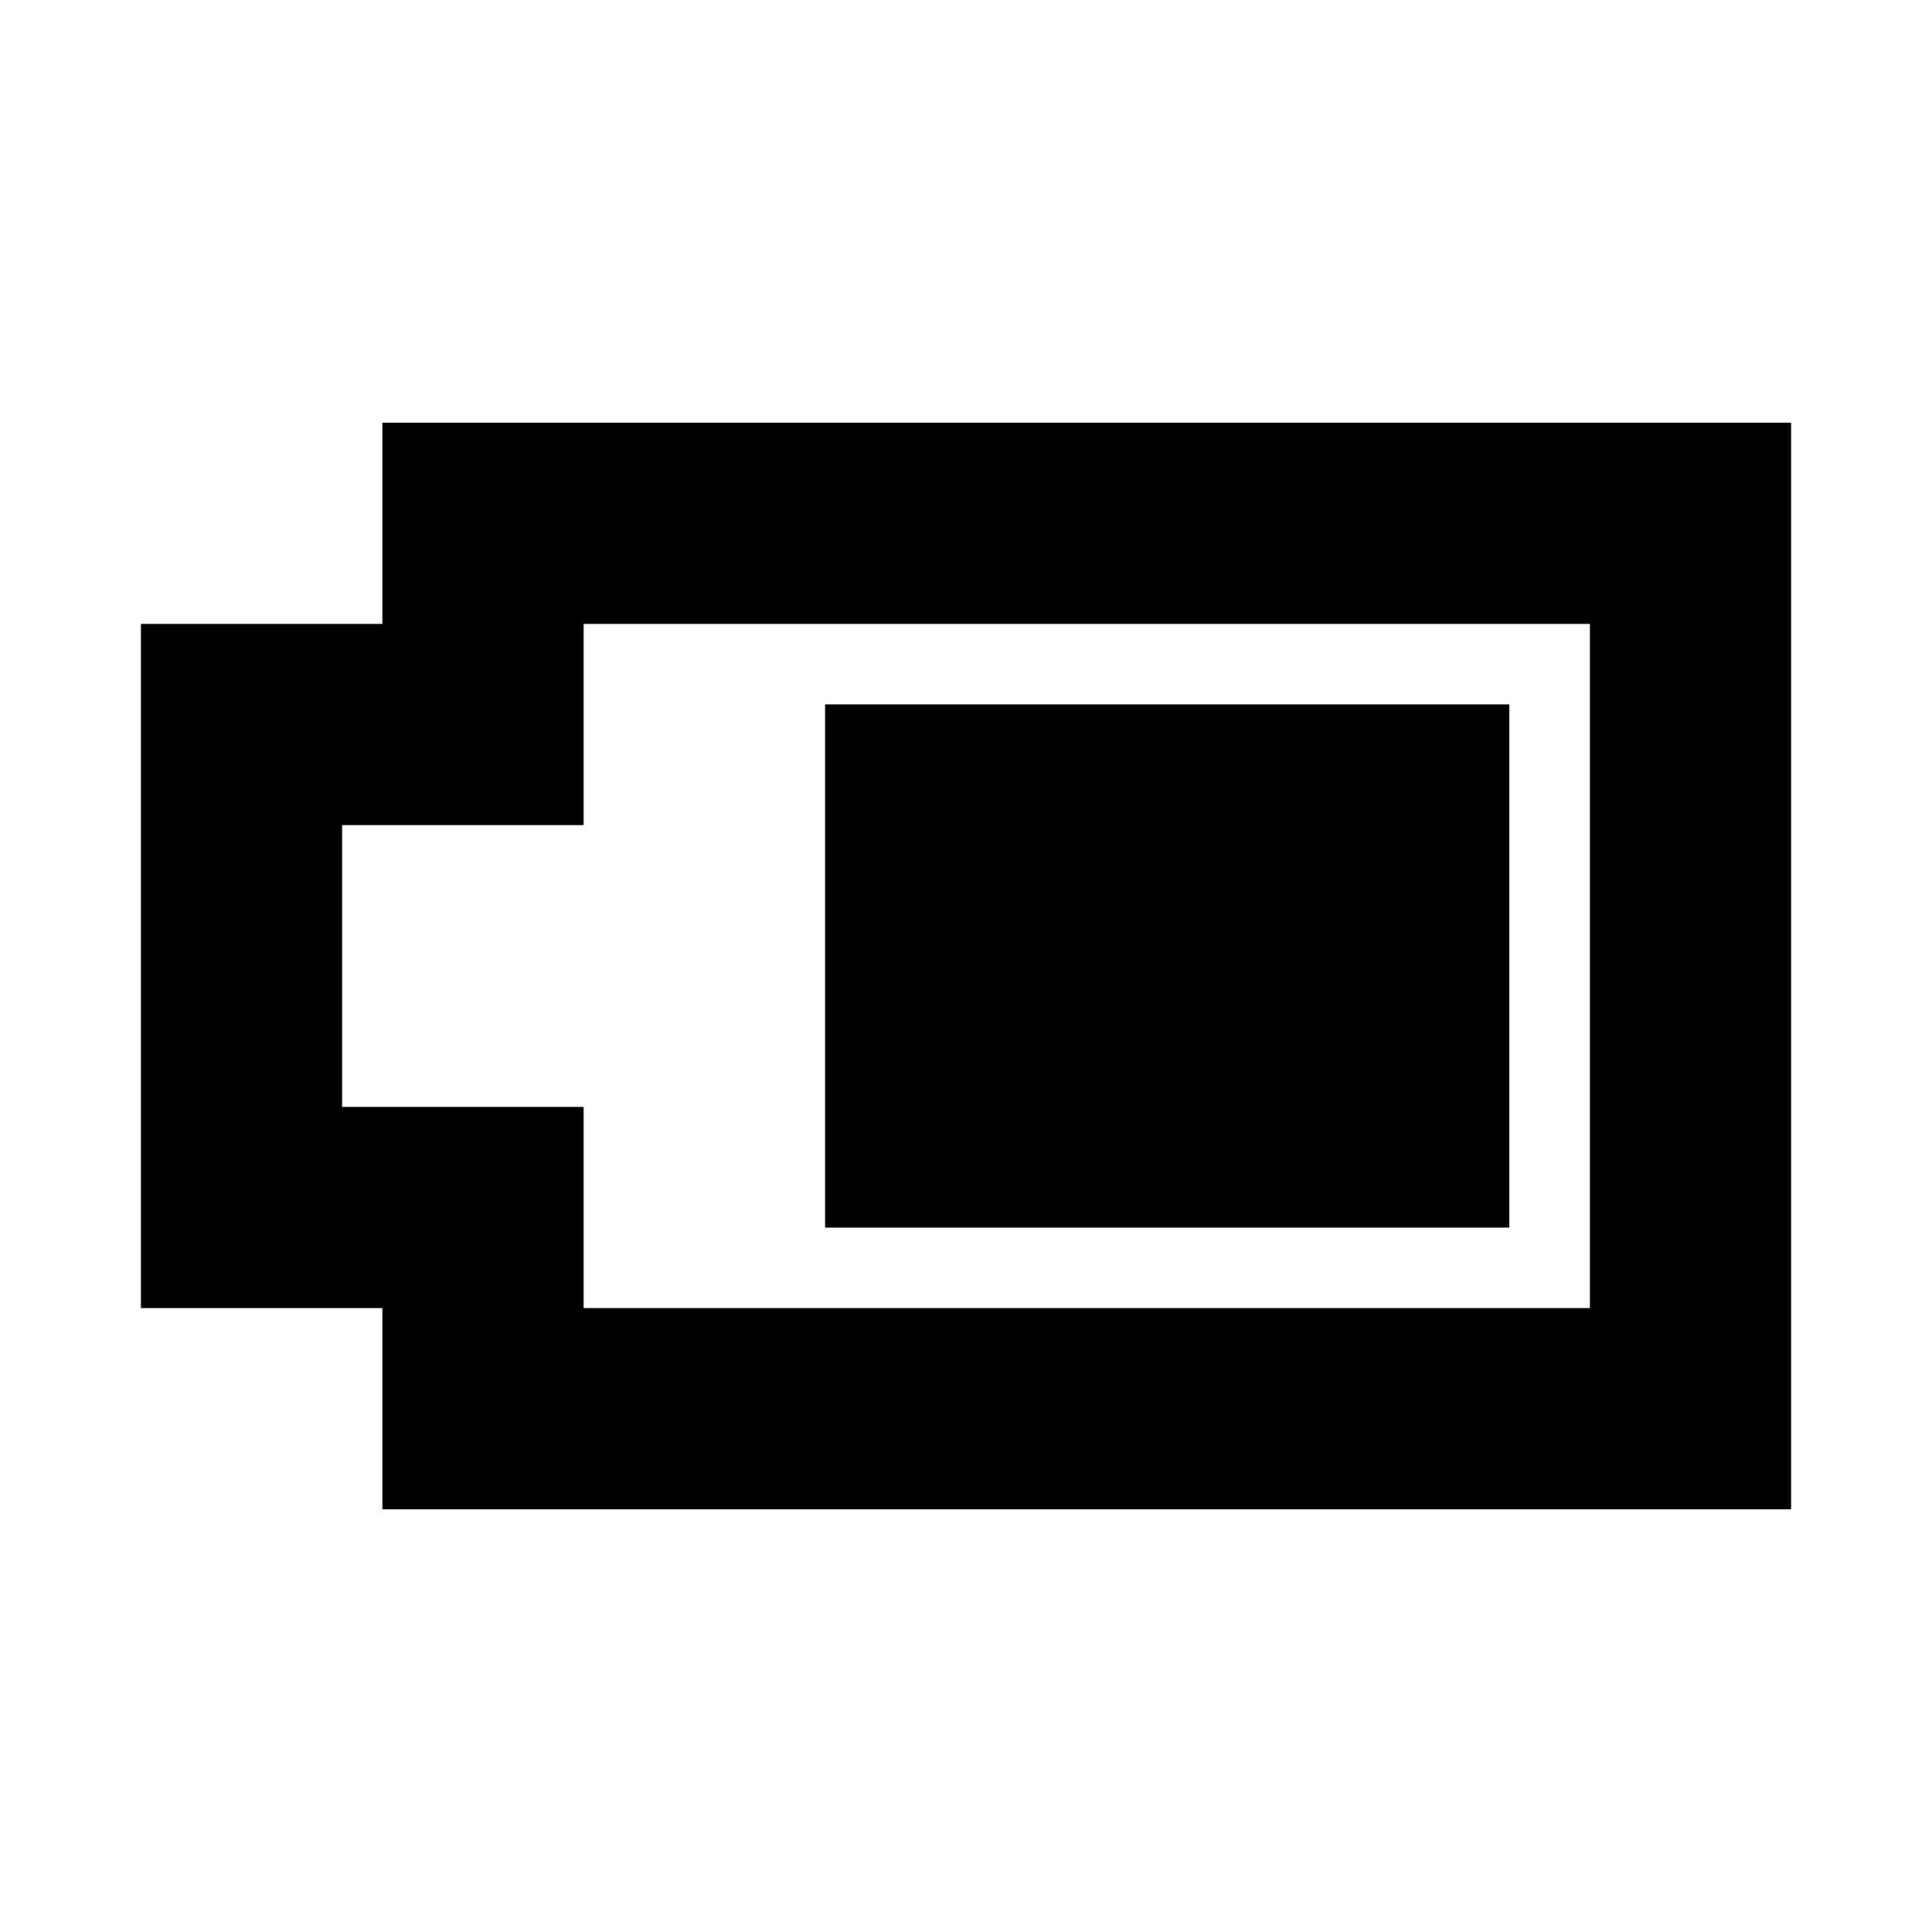
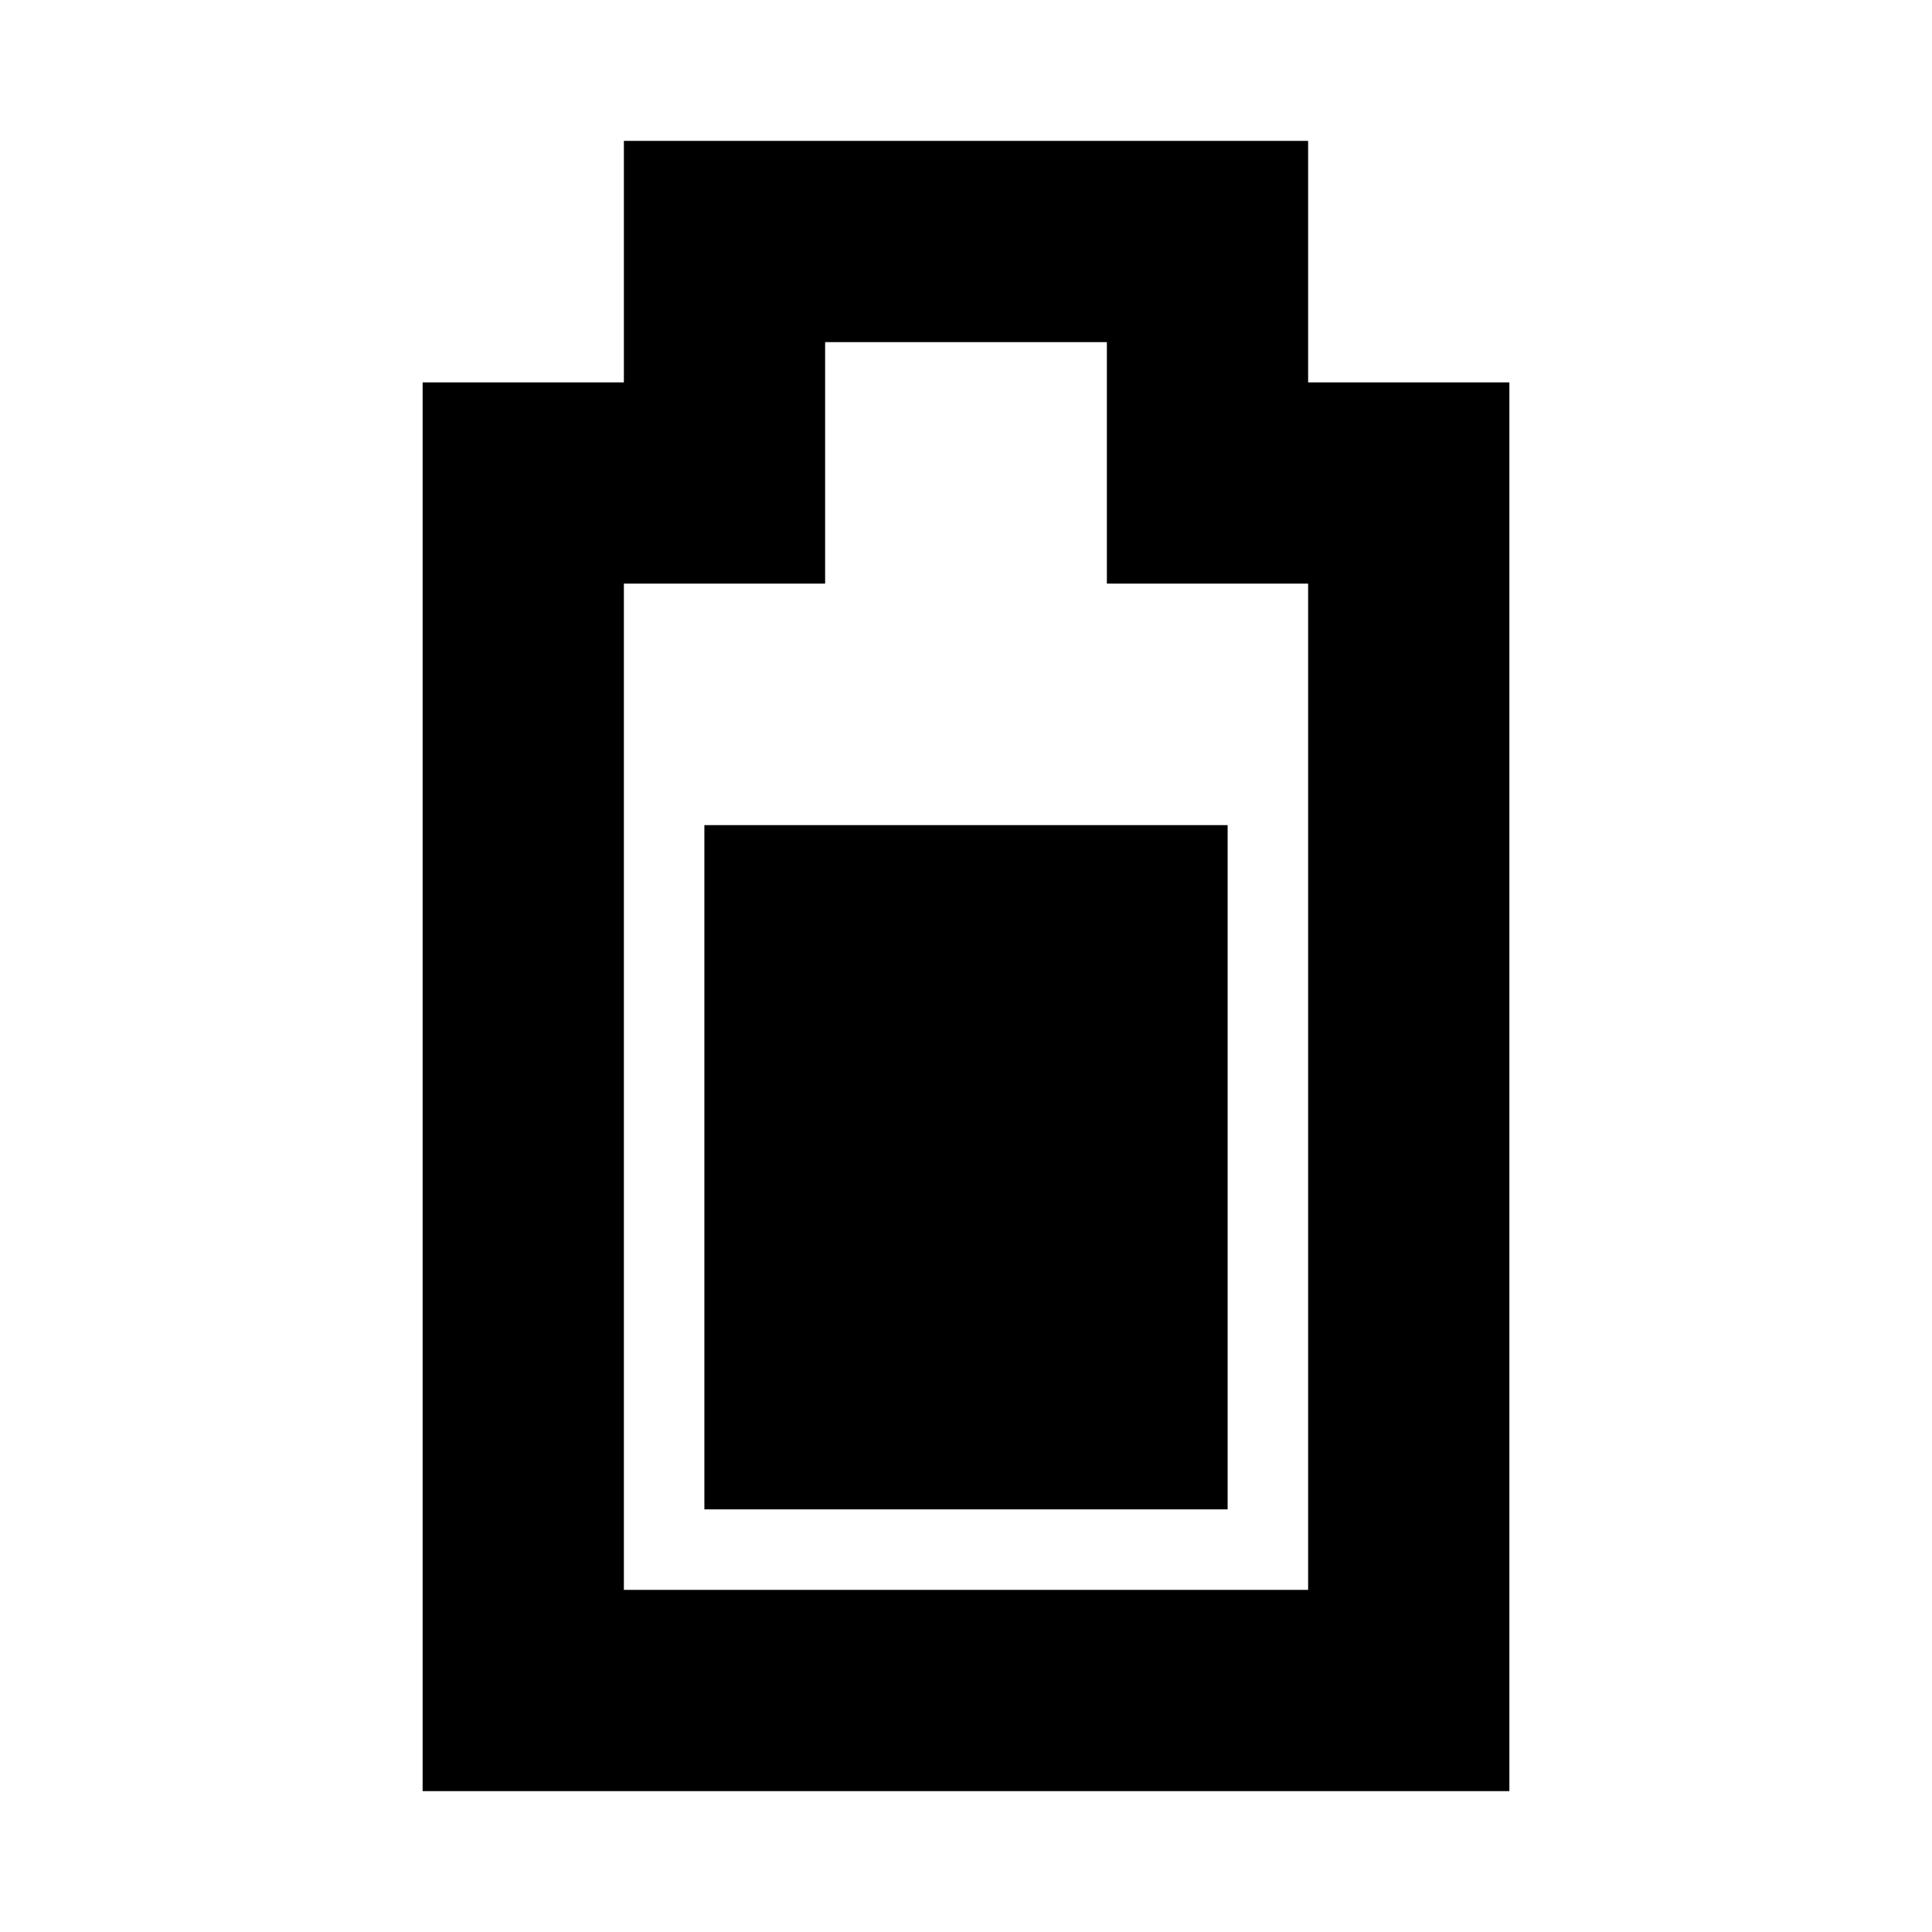
- <svg xmlns="http://www.w3.org/2000/svg" height="48" viewBox="0 0 48 48" width="48">
-   <path d="M0 0h48v48H0z" fill="none" />
+ <svg xmlns="http://www.w3.org/2000/svg" version="1.1" id="Ebene_1" x="0px" y="0px" viewBox="0 0 48 48" style="enable-background:new 0 0 48 48;" xml:space="preserve">
+   <style type="text/css">
+ 	.st0{fill:none;}
+ </style>
+   <path class="st0" d="M0,0h48v48H0V0z" />
  <g id="Shopicon">
-     <path d="M9.5,15.5h-6v17h6v5h35v-27h-35V15.5z M14.5,15.5h25v17h-25v-5h-6v-7h6V15.5z" />
-     <rect x="20.5" y="17.5" width="17" height="13" />
+     <path d="M32.5,9.5v-6h-17v6h-5v35h27v-35H32.5z M32.5,14.5v25h-17v-25h5v-6h7v6H32.5z" />
+     <rect x="17.5" y="20.5" width="13" height="17" />
  </g>
</svg>
